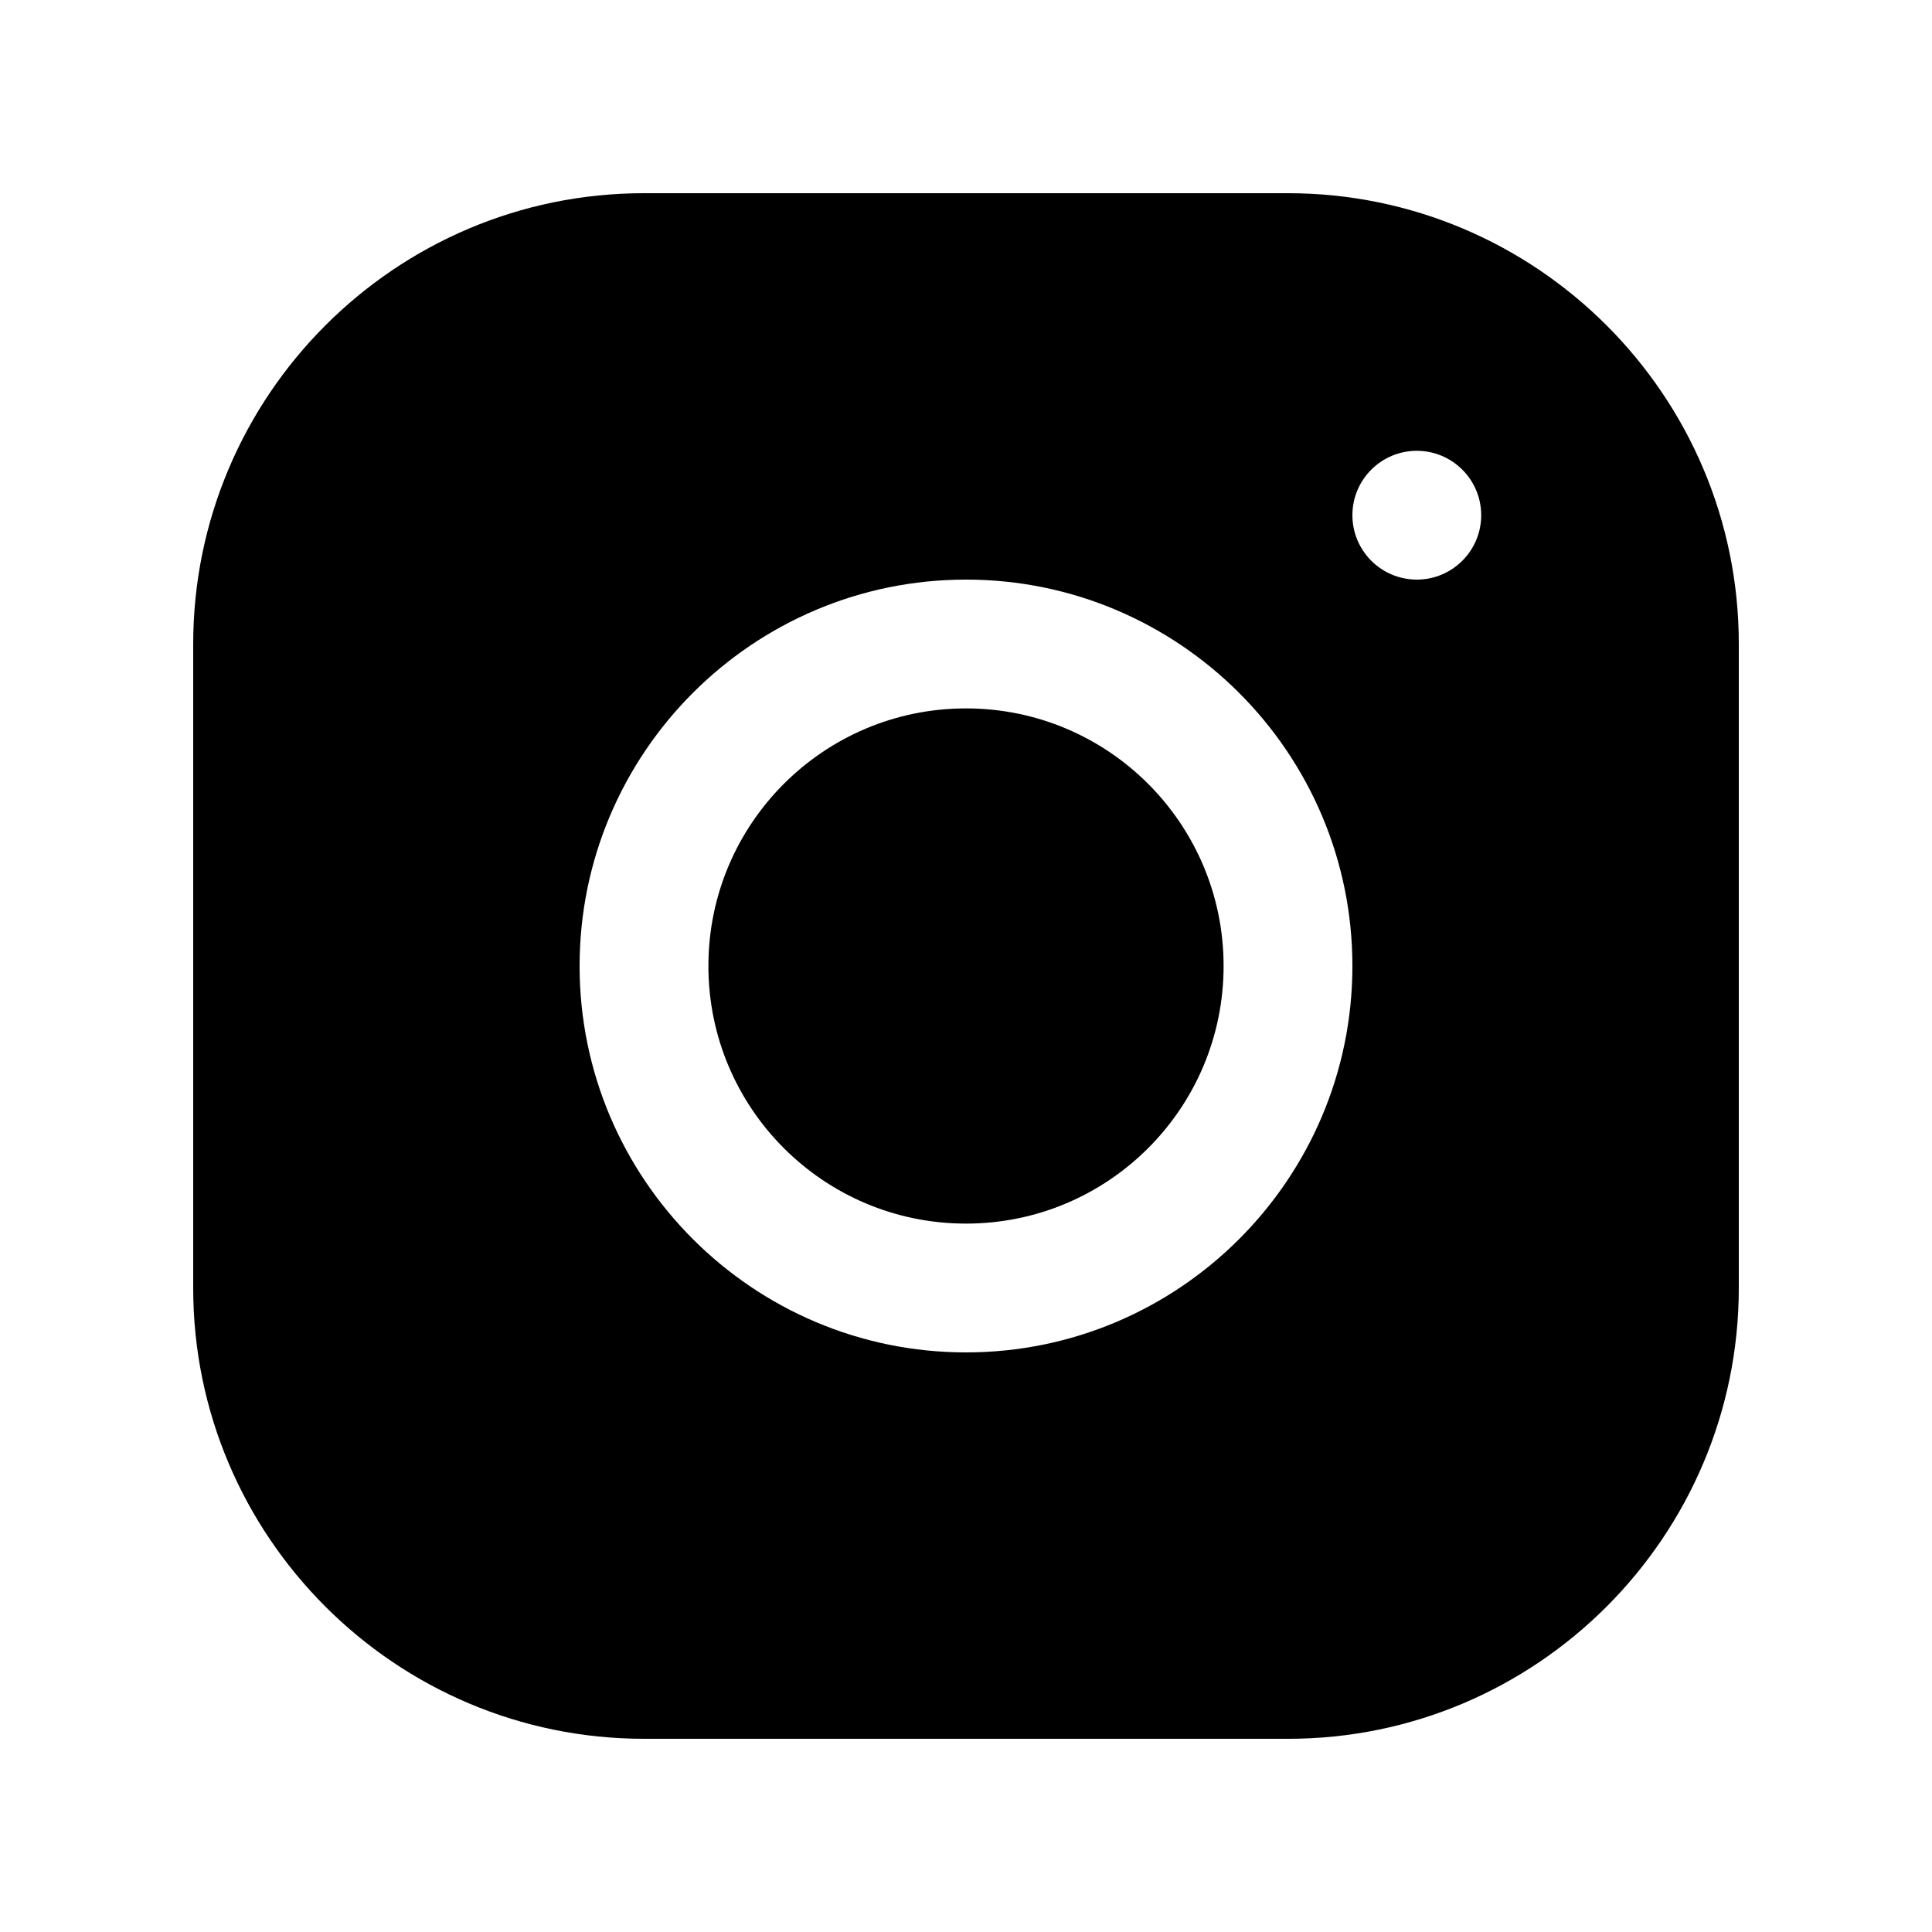
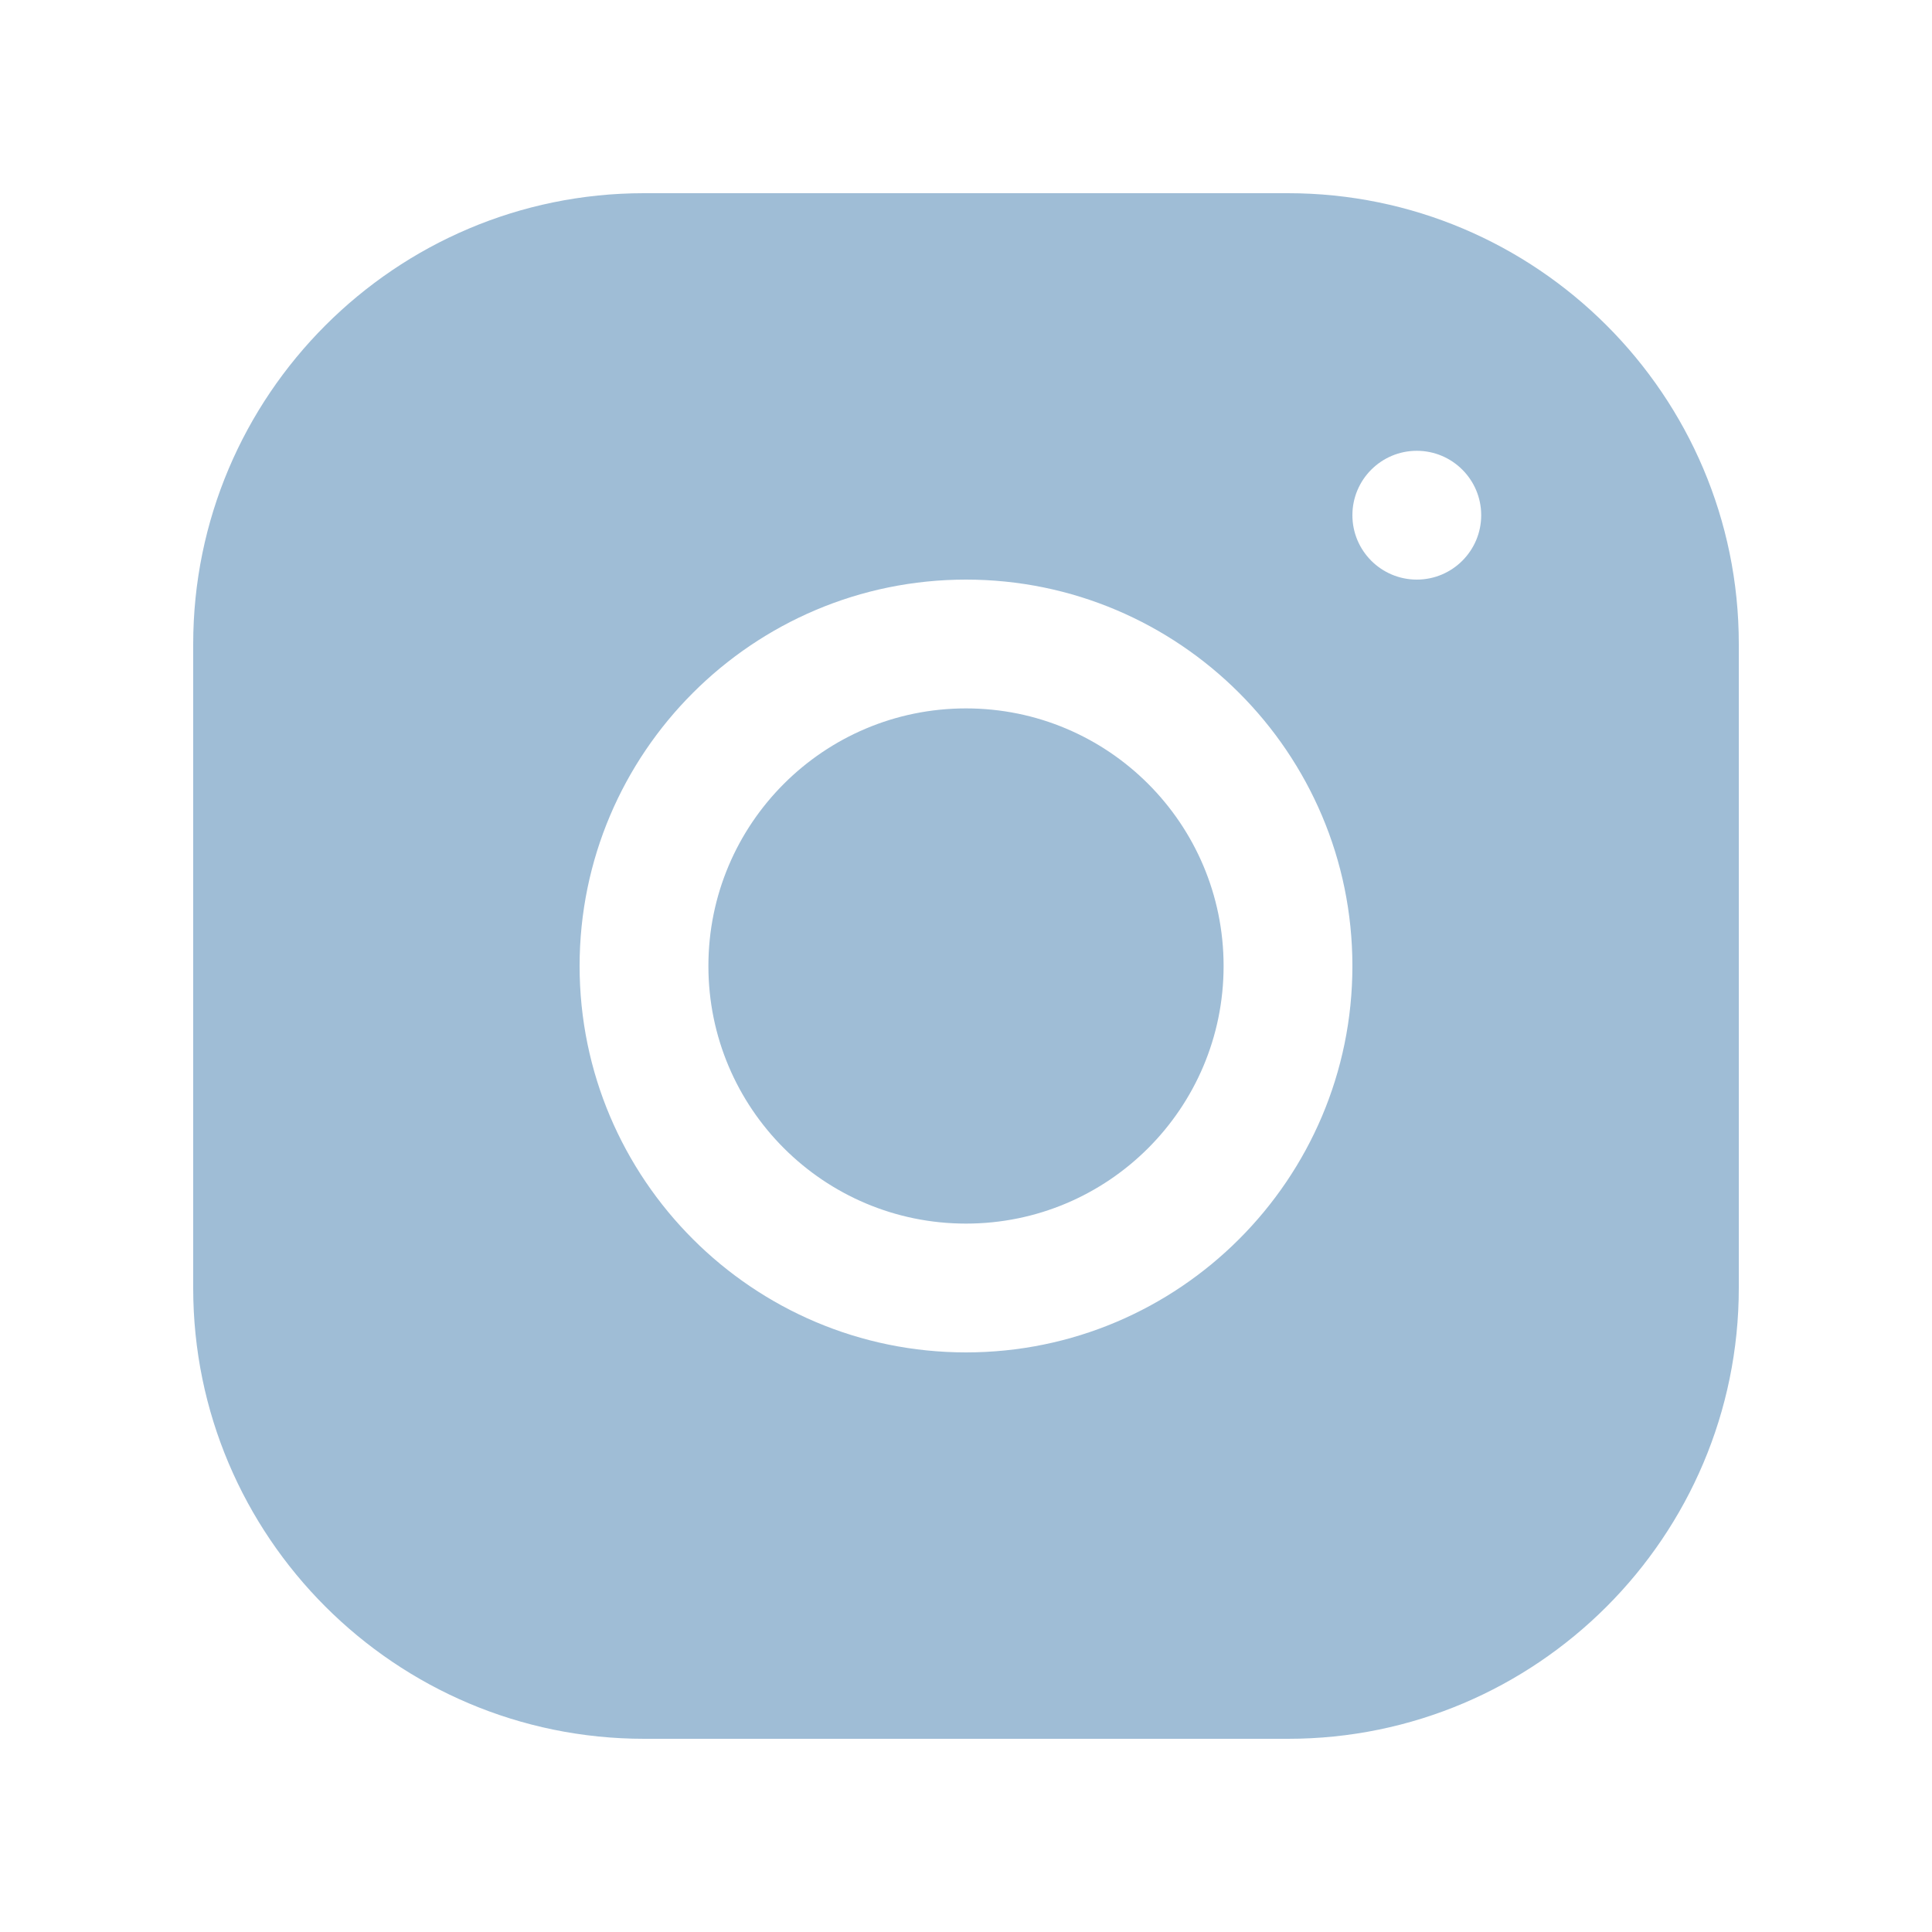
- <svg xmlns="http://www.w3.org/2000/svg" fill="#000000" viewBox="0 0 30 30" width="30px" height="30px">
+ <svg xmlns="http://www.w3.org/2000/svg" fill="#9FBDD6" viewBox="0 0 30 30" width="30px" height="30px">
  <path d="M 9.998 3 C 6.139 3 3 6.142 3 10.002 L 3 20.002 C 3 23.861 6.142 27 10.002 27 L 20.002 27 C 23.861 27 27 23.858 27 19.998 L 27 9.998 C 27 6.139 23.858 3 19.998 3 L 9.998 3 z M 22 7 C 22.552 7 23 7.448 23 8 C 23 8.552 22.552 9 22 9 C 21.448 9 21 8.552 21 8 C 21 7.448 21.448 7 22 7 z M 15 9 C 18.309 9 21 11.691 21 15 C 21 18.309 18.309 21 15 21 C 11.691 21 9 18.309 9 15 C 9 11.691 11.691 9 15 9 z M 15 11 A 4 4 0 0 0 11 15 A 4 4 0 0 0 15 19 A 4 4 0 0 0 19 15 A 4 4 0 0 0 15 11 z" />
</svg>
